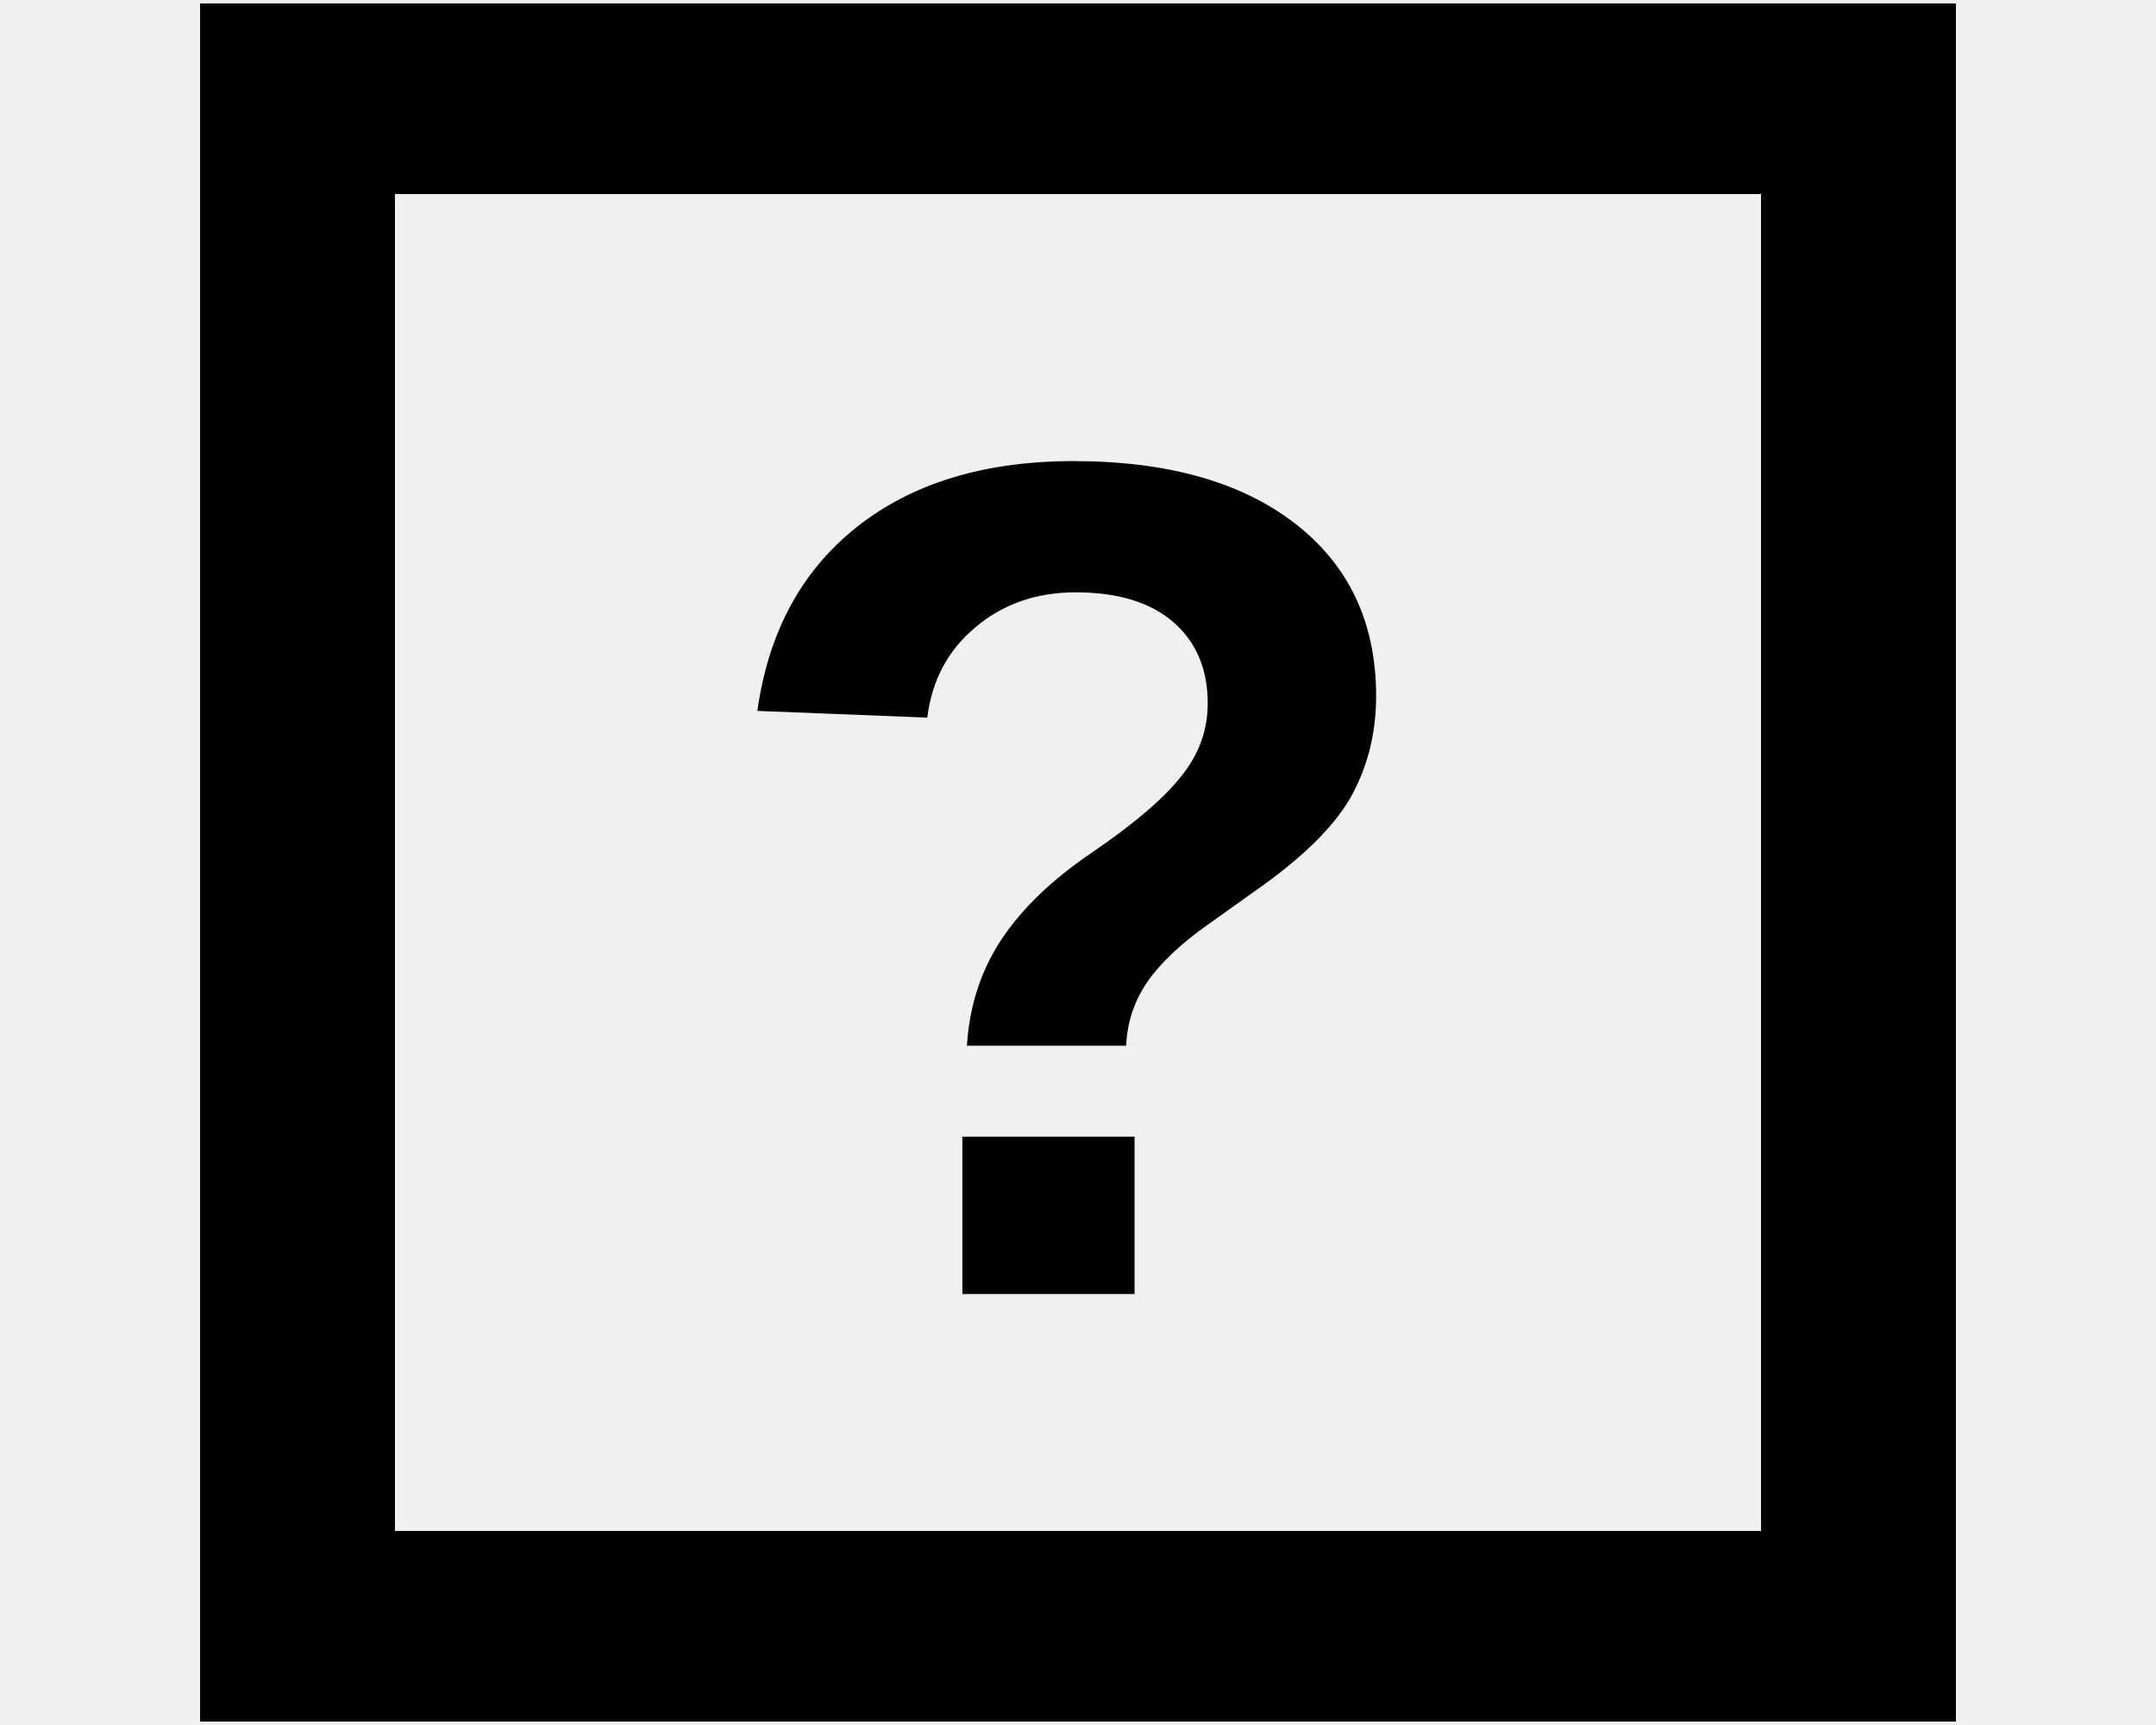
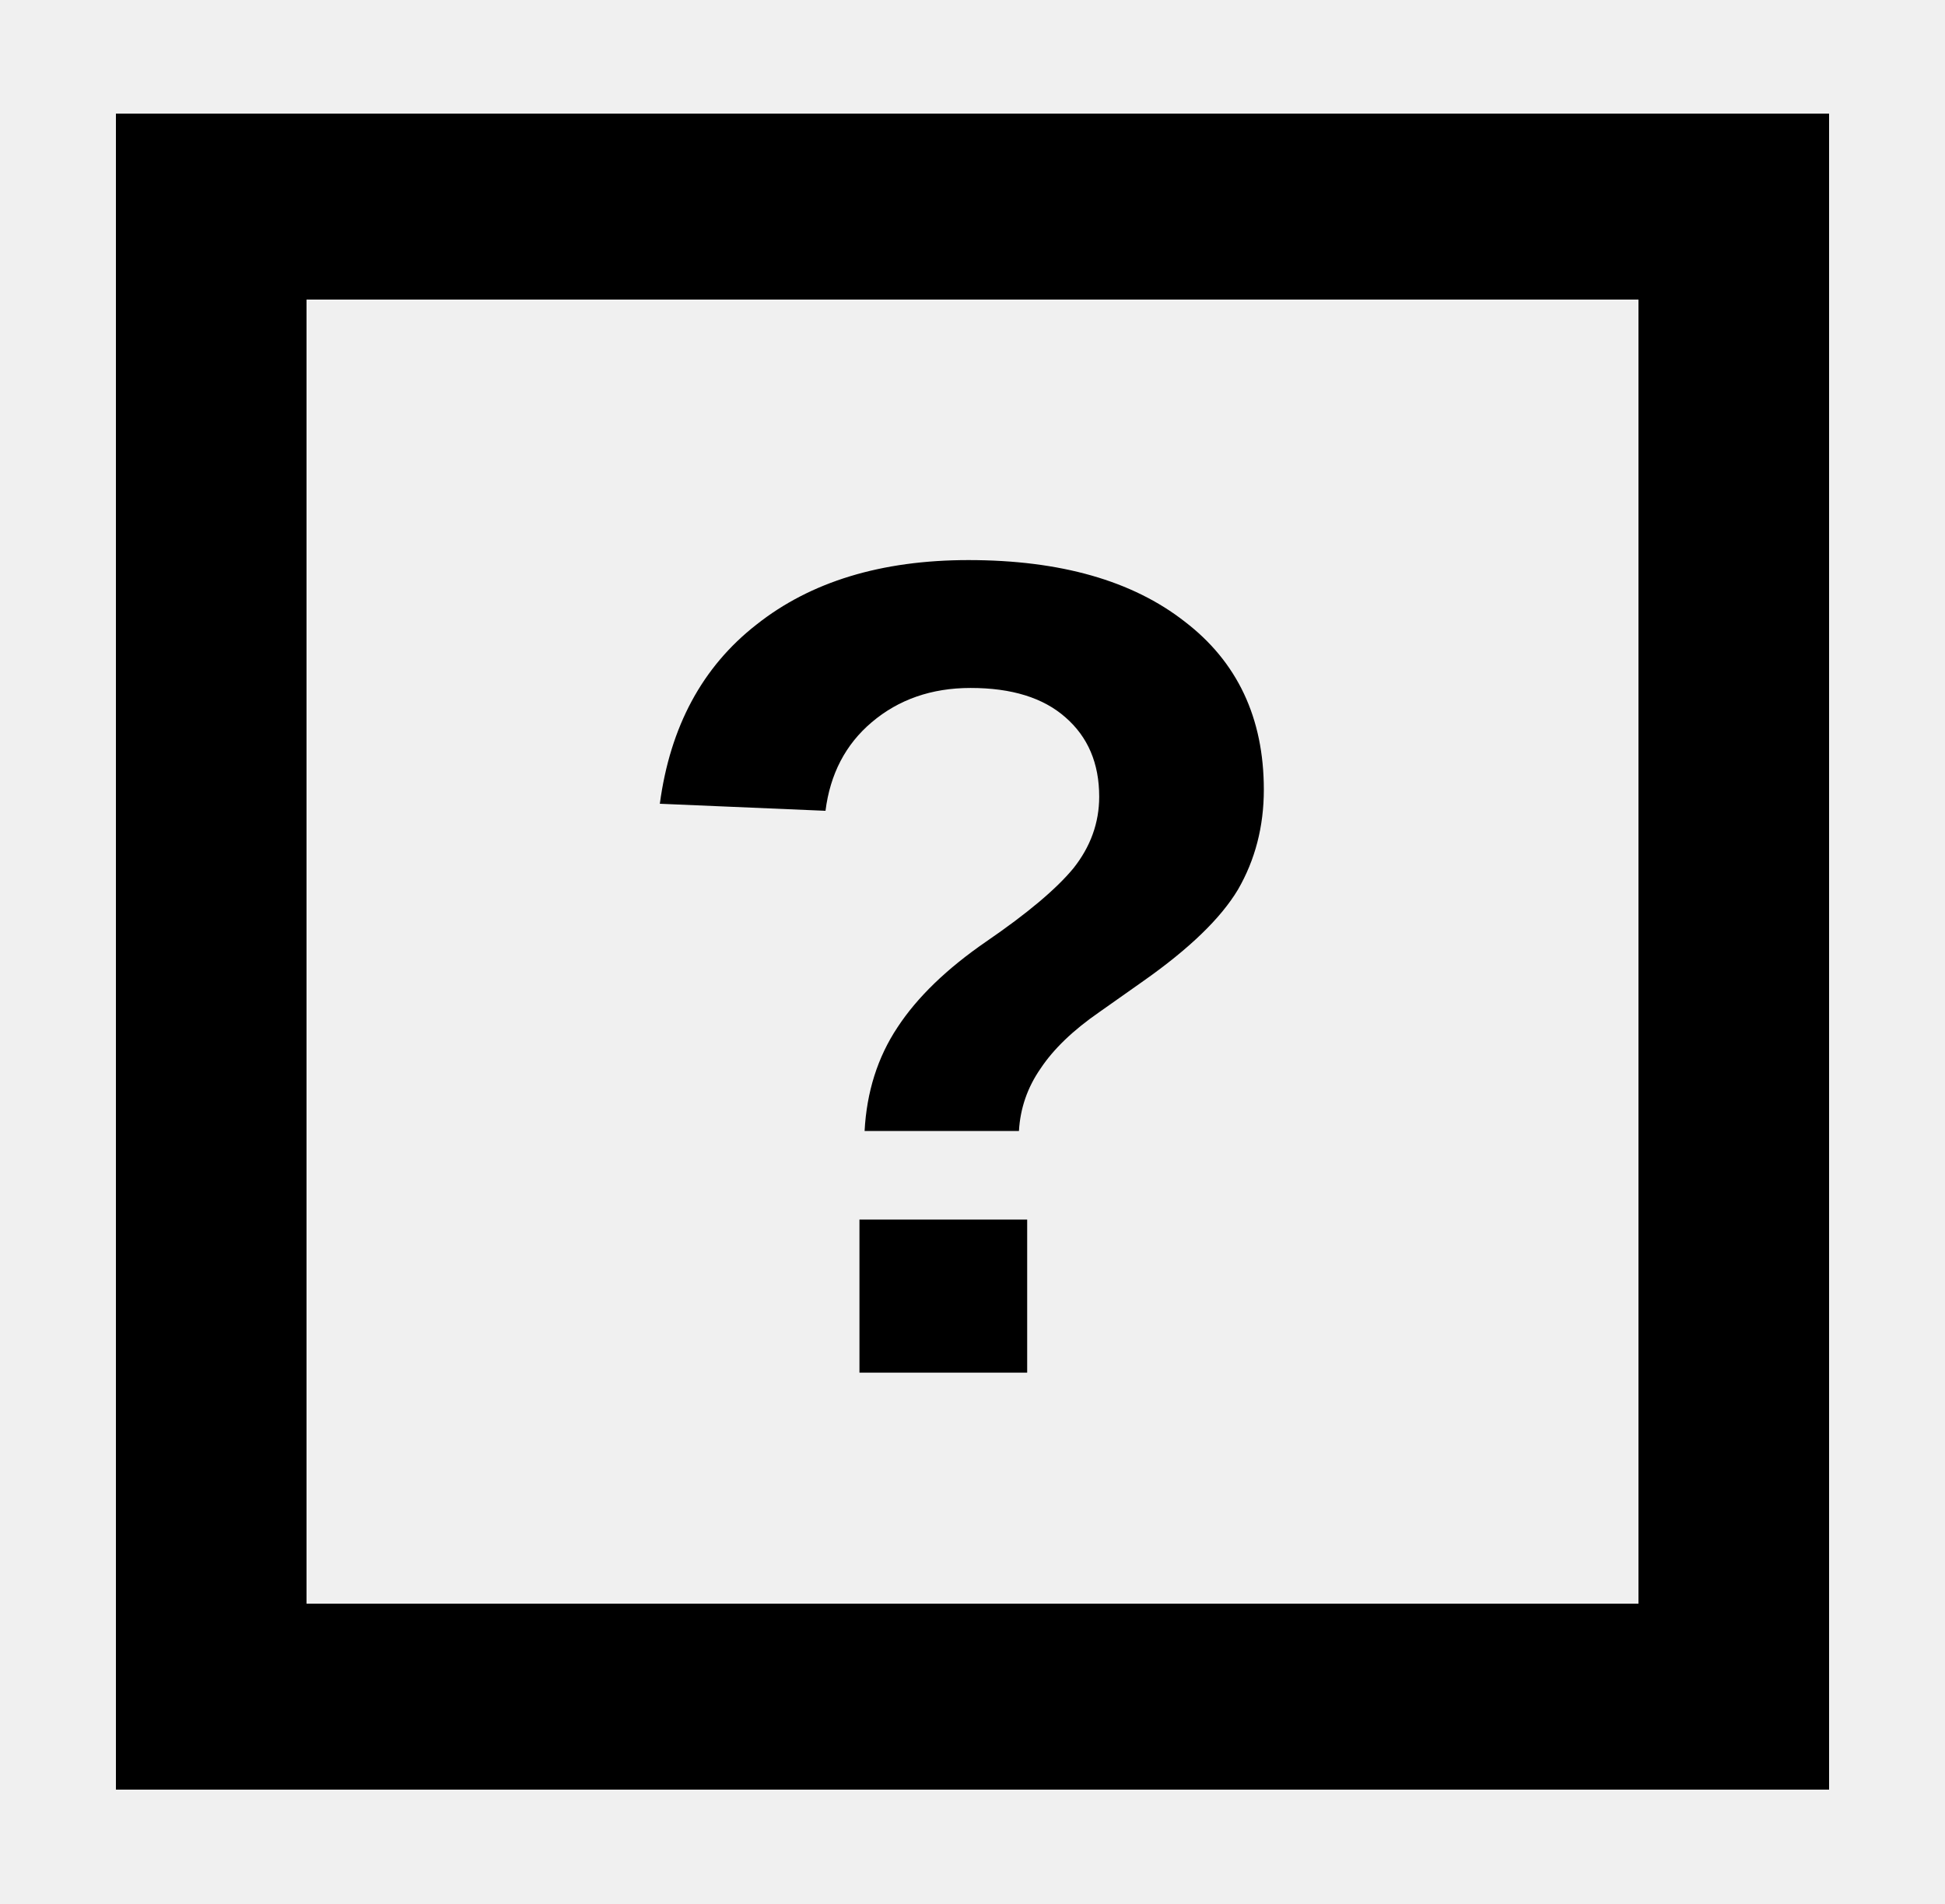
- <svg xmlns="http://www.w3.org/2000/svg" width="60" height="48" id="svg2" version="1.1" style="shape-rendering:crispEdges">
+ <svg xmlns="http://www.w3.org/2000/svg" width="40.086" height="39.222" id="svg2" version="1.1" style="shape-rendering:crispEdges">
  <defs id="defs4">
    <marker orient="auto" refY="0" refX="0" id="DotL" style="overflow:visible">
      <path id="path4034" d="m -2.5,-1 c 0,2.76 -2.24,5 -5,5 -2.76,0 -5,-2.24 -5,-5 0,-2.76 2.24,-5 5,-5 2.76,0 5,2.24 5,5 z" style="fill-rule:evenodd;stroke:#000000;stroke-width:1pt" transform="matrix(0.8,0,0,0.8,5.92,0.8)" />
    </marker>
    <marker orient="auto" refY="0" refX="0" id="Arrow1Sstart" style="overflow:visible">
-       <path id="path3985" d="M 0,0 5,-5 -12.5,0 5,5 0,0 Z" style="fill-rule:evenodd;stroke:#000000;stroke-width:1pt" transform="matrix(0.2,0,0,0.2,1.2,0)" />
+       <path id="path3985" d="M 0,0 5,-5 -12.5,0 5,5 Z" style="fill-rule:evenodd;stroke:#000000;stroke-width:1pt" transform="matrix(0.2,0,0,0.2,1.2,0)" />
    </marker>
    <marker orient="auto" refY="0" refX="0" id="EmptyTriangleOutL" style="overflow:visible">
-       <path id="path4133" d="m 5.77,0 -8.65,5 0,-10 8.65,5 z" style="fill:#ffffff;fill-rule:evenodd;stroke:#000000;stroke-width:1pt" transform="matrix(0.8,0,0,0.8,-4.8,0)" />
+       <path id="path4133" d="M 5.77,0 -2.88,5 V -5 Z" style="fill:#ffffff;fill-rule:evenodd;stroke:#000000;stroke-width:1pt" transform="matrix(0.8,0,0,0.8,-4.8,0)" />
    </marker>
    <marker orient="auto" refY="0" refX="0" id="TriangleOutL" style="overflow:visible">
-       <path id="path4115" d="m 5.77,0 -8.65,5 0,-10 8.65,5 z" style="fill-rule:evenodd;stroke:#000000;stroke-width:1pt" transform="scale(0.8,0.8)" />
+       <path id="path4115" d="M 5.77,0 -2.88,5 V -5 Z" style="fill-rule:evenodd;stroke:#000000;stroke-width:1pt" transform="scale(0.8)" />
    </marker>
    <marker orient="auto" refY="0" refX="0" id="EmptyDiamondL" style="overflow:visible">
-       <path id="path4079" d="M 0,-7.071 -7.071,0 0,7.071 7.071,0 0,-7.071 Z" style="fill:#ffffff;fill-rule:evenodd;stroke:#000000;stroke-width:1pt" transform="scale(0.8,0.8)" />
+       <path id="path4079" d="M 0,-7.071 -7.071,0 0,7.071 7.071,0 Z" style="fill:#ffffff;fill-rule:evenodd;stroke:#000000;stroke-width:1pt" transform="scale(0.8)" />
    </marker>
    <marker orient="auto" refY="0" refX="0" id="EmptyDiamondL-1" style="overflow:visible">
-       <path id="path4079-7" d="M 0,-7.071 -7.071,0 0,7.071 7.071,0 0,-7.071 Z" style="fill:#ffffff;fill-rule:evenodd;stroke:#000000;stroke-width:1pt" transform="scale(0.8,0.8)" />
+       <path id="path4079-7" d="M 0,-7.071 -7.071,0 0,7.071 7.071,0 Z" style="fill:#ffffff;fill-rule:evenodd;stroke:#000000;stroke-width:1pt" transform="scale(0.8)" />
    </marker>
    <marker orient="auto" refY="0" refX="0" id="EmptyDiamondL-0" style="overflow:visible">
-       <path id="path4079-6" d="M 0,-7.071 -7.071,0 0,7.071 7.071,0 0,-7.071 Z" style="fill:#ffffff;fill-rule:evenodd;stroke:#000000;stroke-width:1pt" transform="scale(0.8,0.8)" />
+       <path id="path4079-6" d="M 0,-7.071 -7.071,0 0,7.071 7.071,0 Z" style="fill:#ffffff;fill-rule:evenodd;stroke:#000000;stroke-width:1pt" transform="scale(0.8)" />
    </marker>
    <marker orient="auto" refY="0" refX="0" id="TriangleOutL-8" style="overflow:visible">
-       <path id="path4115-9" d="m 5.77,0 -8.65,5 0,-10 8.65,5 z" style="fill-rule:evenodd;stroke:#000000;stroke-width:1pt" transform="scale(0.8,0.8)" />
+       <path id="path4115-9" d="M 5.77,0 -2.88,5 V -5 Z" style="fill-rule:evenodd;stroke:#000000;stroke-width:1pt" transform="scale(0.8)" />
    </marker>
    <marker orient="auto" refY="0" refX="0" id="EmptyTriangleOutL-4" style="overflow:visible">
-       <path id="path4133-1" d="m 5.77,0 -8.65,5 0,-10 8.65,5 z" style="fill:#ffffff;fill-rule:evenodd;stroke:#000000;stroke-width:1pt" transform="matrix(0.8,0,0,0.8,-4.8,0)" />
+       <path id="path4133-1" d="M 5.77,0 -2.88,5 V -5 Z" style="fill:#ffffff;fill-rule:evenodd;stroke:#000000;stroke-width:1pt" transform="matrix(0.8,0,0,0.8,-4.8,0)" />
    </marker>
    <marker orient="auto" refY="0" refX="0" id="EmptyTriangleOutL-2" style="overflow:visible">
-       <path id="path4133-7" d="m 5.77,0 -8.65,5 0,-10 8.65,5 z" style="fill:#ffffff;fill-rule:evenodd;stroke:#000000;stroke-width:1pt" transform="matrix(0.8,0,0,0.8,-4.8,0)" />
+       <path id="path4133-7" d="M 5.77,0 -2.88,5 V -5 Z" style="fill:#ffffff;fill-rule:evenodd;stroke:#000000;stroke-width:1pt" transform="matrix(0.8,0,0,0.8,-4.8,0)" />
    </marker>
  </defs>
-   <g id="layer1" transform="matrix(1.357217,0,0,1.327962,-668.262,-292.4503)">
-     <rect style="fill:none;stroke:#000000;stroke-width:4;stroke-miterlimit:4;stroke-dasharray:none;stroke-dashoffset:0;stroke-opacity:1" id="rect2985-08-1" width="32.001" height="32.002" x="498.48" y="222.297" ry="0" />
-     <text xml:space="preserve" style="font-style:normal;font-variant:normal;font-weight:normal;font-stretch:normal;line-height:0%;font-family:Arial;-inkscape-font-specification:Arial;letter-spacing:0px;word-spacing:0px;fill:#000000;fill-opacity:1;stroke:none;stroke-width:1px;stroke-linecap:butt;stroke-linejoin:miter;stroke-opacity:1" x="506.766" y="247.337" id="text4230">
-       <tspan id="tspan4232" x="506.766" y="247.337" style="font-style:normal;font-variant:normal;font-weight:bold;font-stretch:normal;font-size:25px;line-height:1.25;font-family:Arial;-inkscape-font-specification:'Arial Bold'">?</tspan>
+   <g id="layer1" transform="matrix(1.357217,0,0,1.327962,-673.8313,-292.546)">
+     <rect style="fill:none;stroke:#000000;stroke-width:2.891;stroke-miterlimit:4;stroke-dasharray:none;stroke-dashoffset:0;stroke-opacity:1" id="rect2985-08-1" width="23.127" height="23.127" x="499.684" y="223.501" ry="0" />
+     <text xml:space="preserve" style="font-style:normal;font-variant:normal;font-weight:normal;font-stretch:normal;font-size:8.672px;line-height:0%;font-family:Arial;-inkscape-font-specification:Arial;letter-spacing:0px;word-spacing:0px;fill:#000000;fill-opacity:1;stroke:none;stroke-width:0.723px;stroke-linecap:butt;stroke-linejoin:miter;stroke-opacity:1" x="505.672" y="241.597" id="text4230">
+       <tspan id="tspan4232" x="505.672" y="241.597" style="font-style:normal;font-variant:normal;font-weight:bold;font-stretch:normal;font-size:18.067px;line-height:1.25;font-family:Arial;-inkscape-font-specification:'Arial Bold';stroke-width:0.723px">?</tspan>
    </text>
  </g>
</svg>
